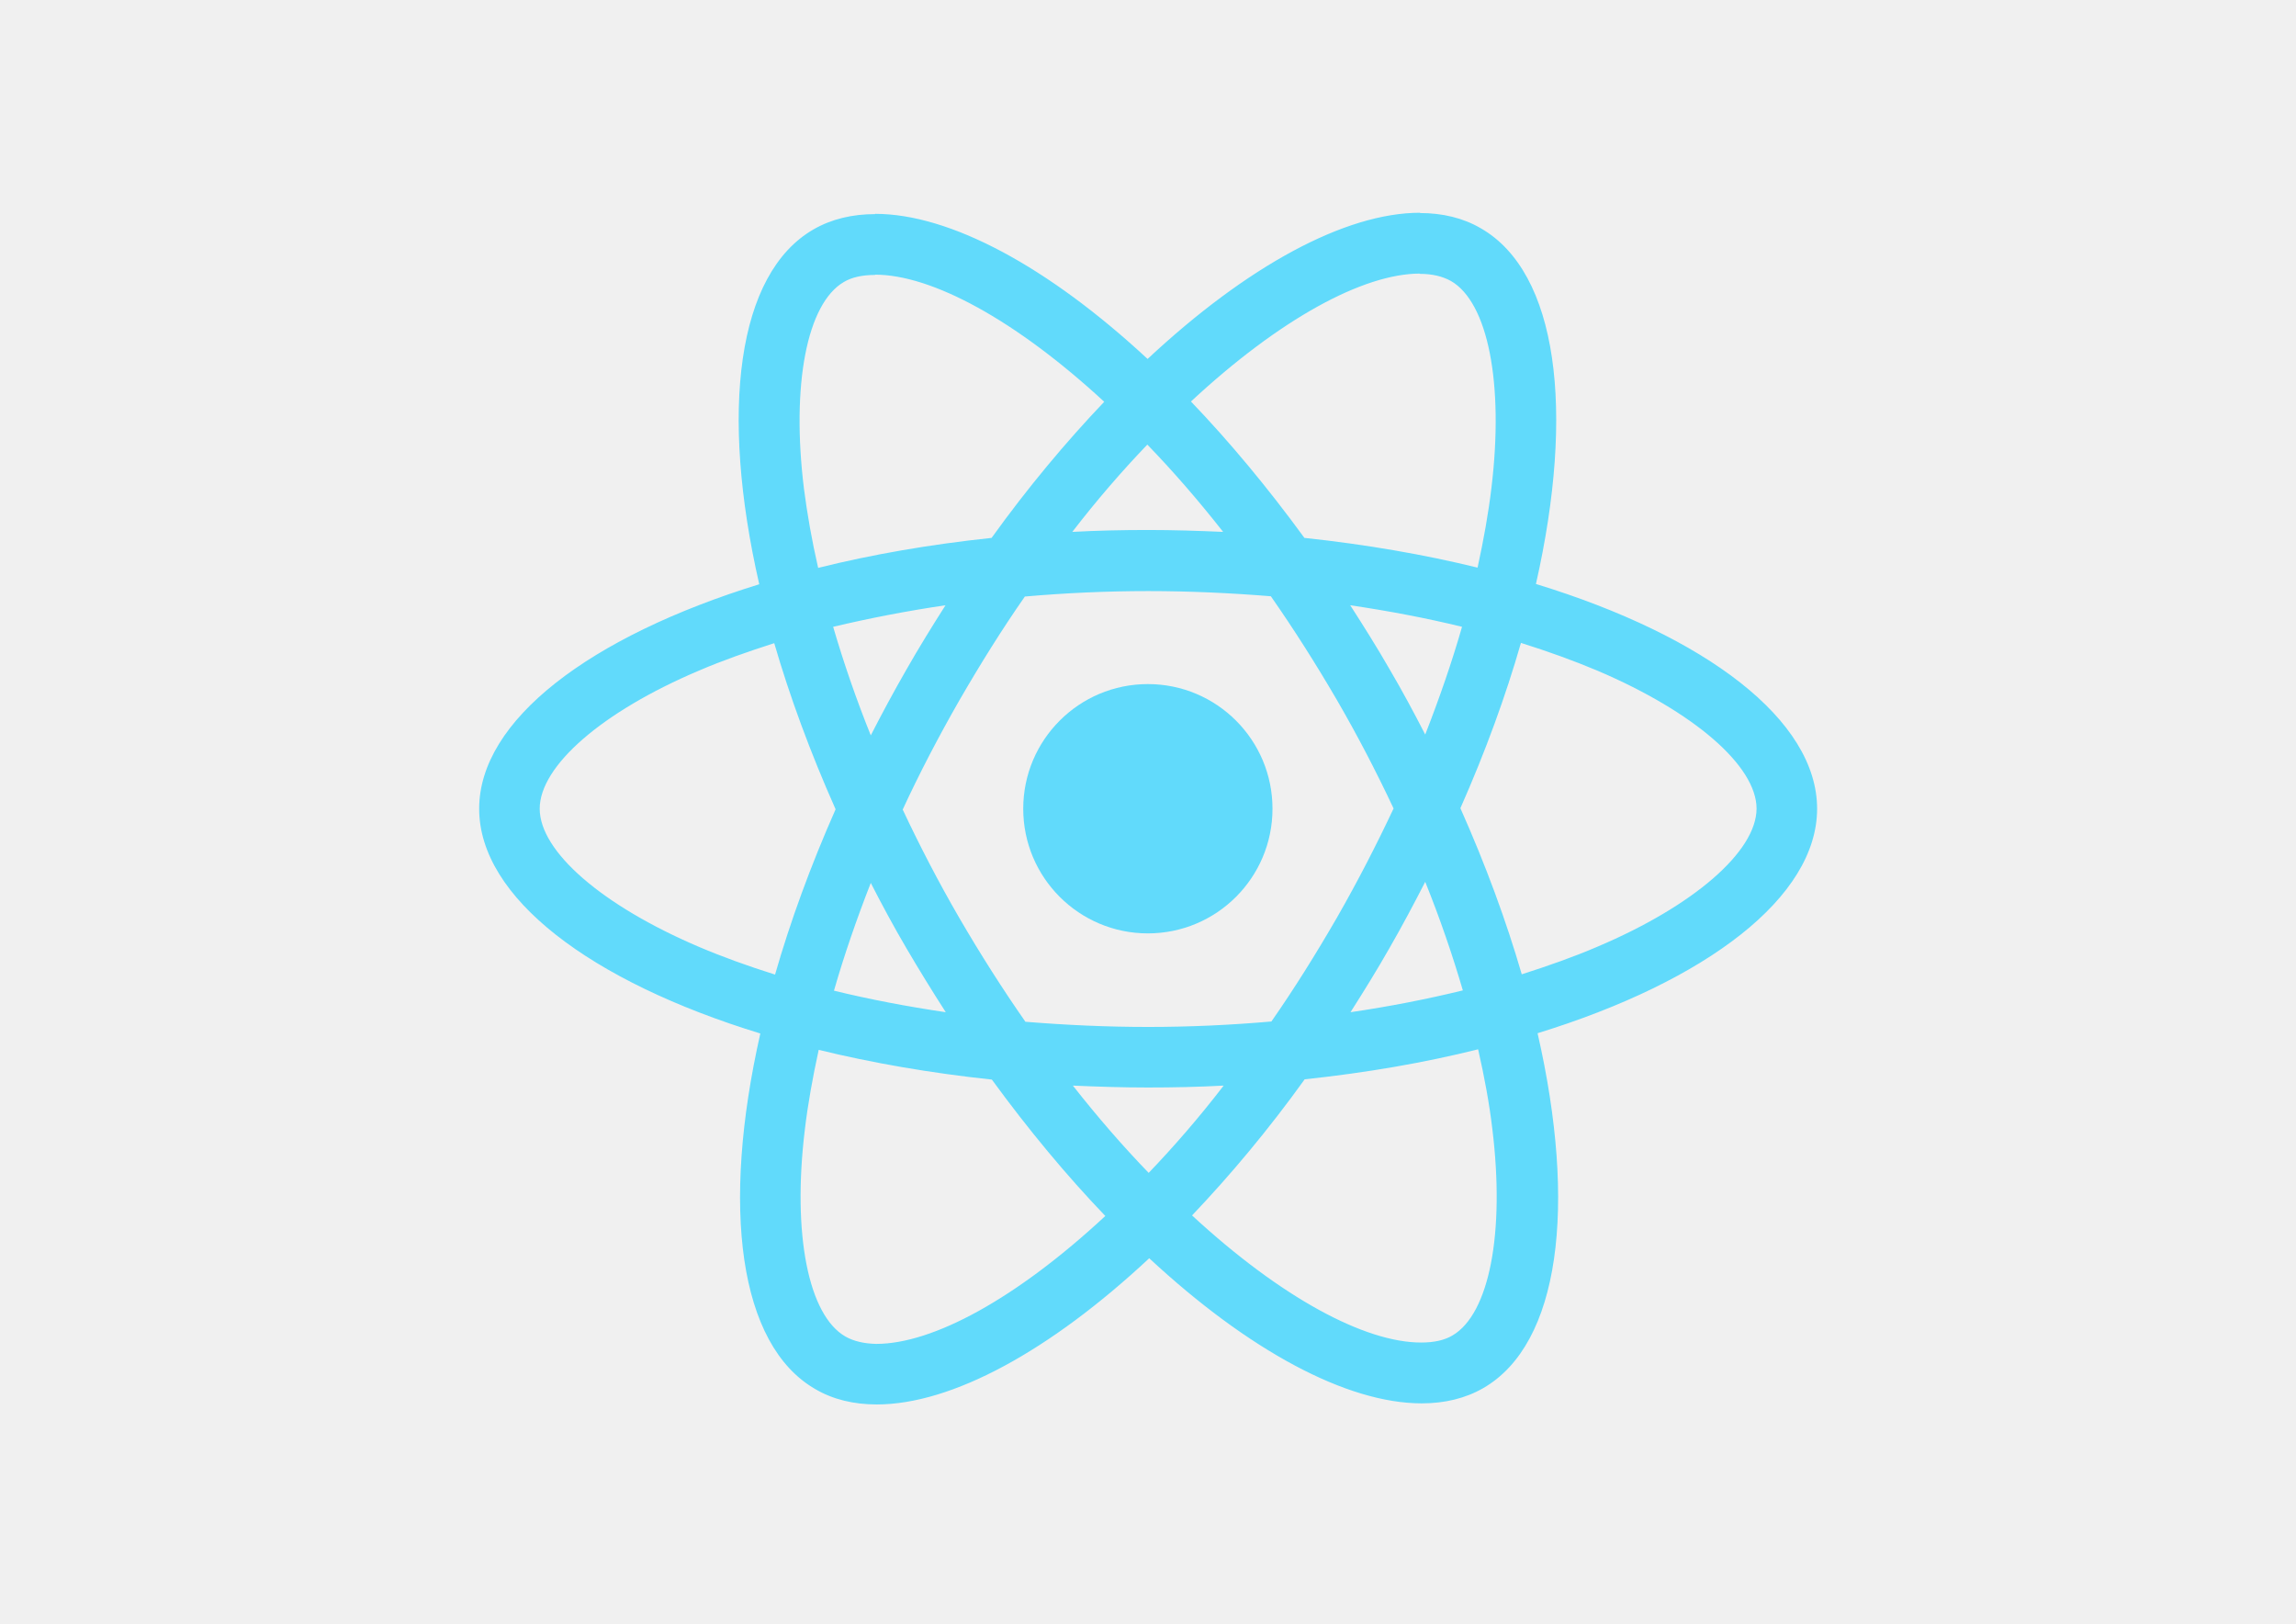
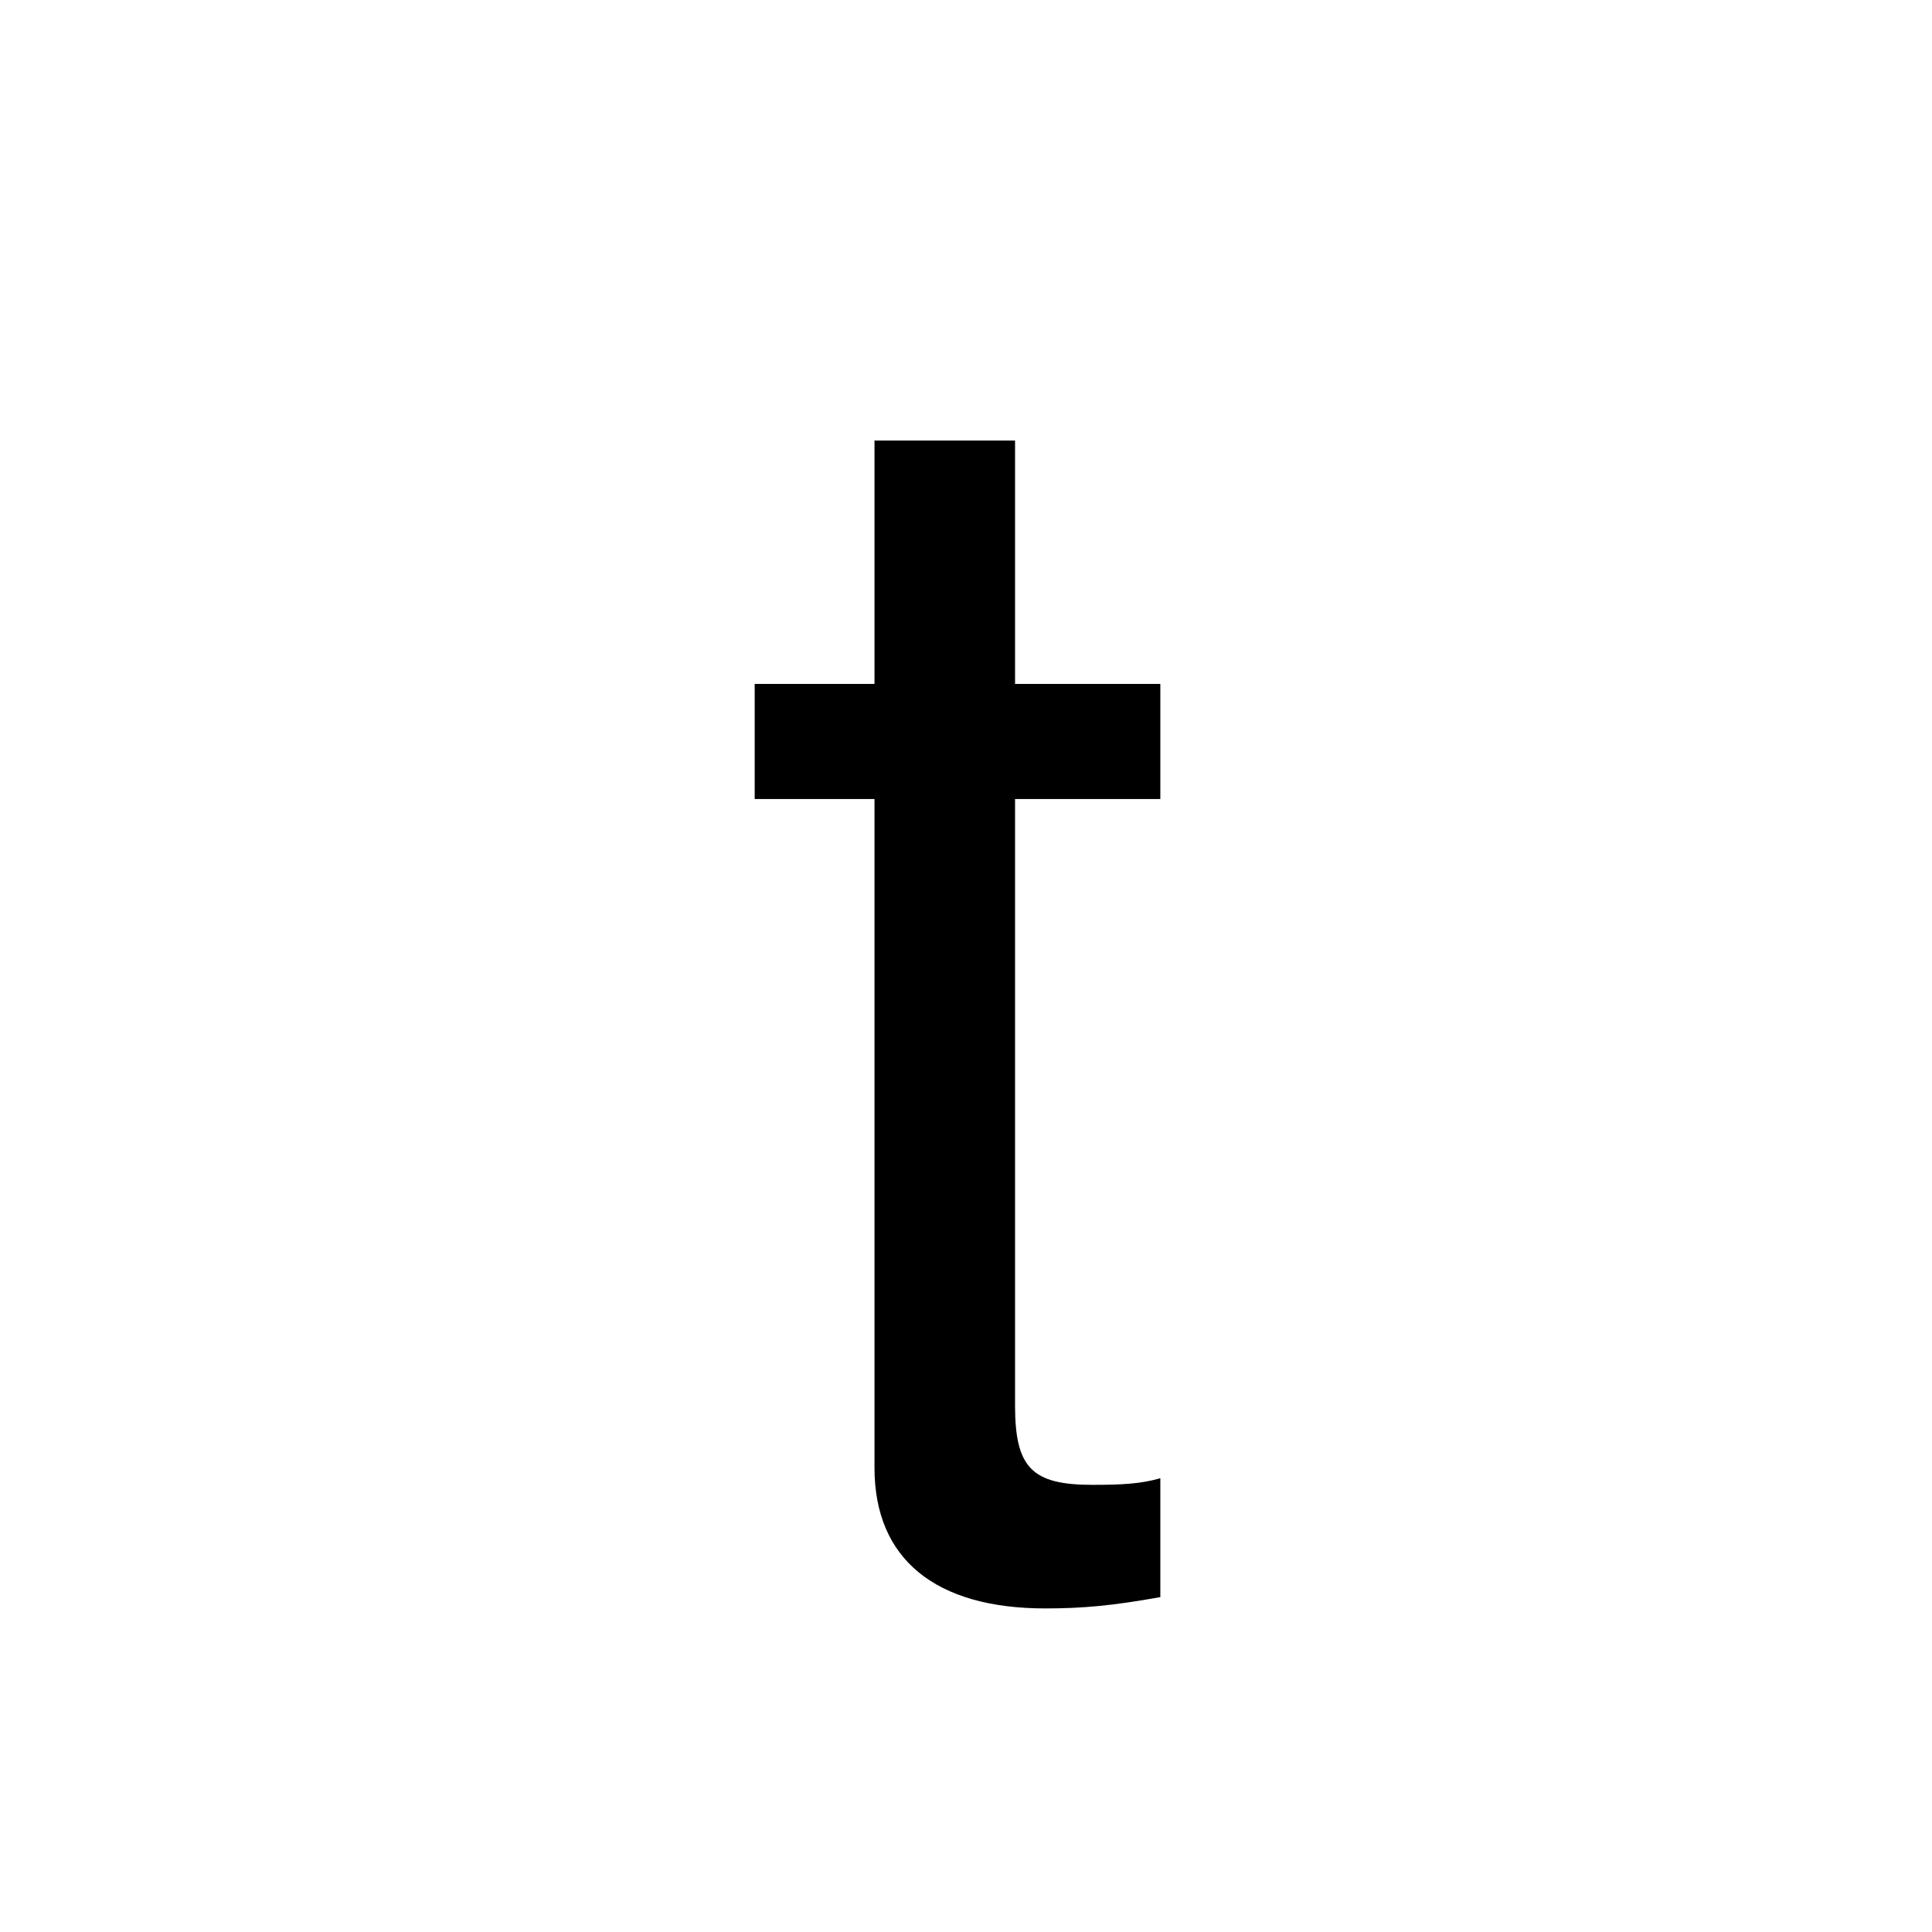
- <svg xmlns="http://www.w3.org/2000/svg" viewBox="0 0 841.9 595.3">
-   <g fill="#61DAFB">
-     <path d="M666.3 296.5c0-32.5-40.7-63.3-103.1-82.4 14.4-63.6 8-114.2-20.2-130.4-6.5-3.8-14.1-5.6-22.4-5.6v22.3c4.6 0 8.3.9 11.4 2.6 13.6 7.8 19.5 37.5 14.9 75.7-1.1 9.4-2.9 19.3-5.1 29.4-19.6-4.8-41-8.5-63.5-10.9-13.5-18.5-27.5-35.3-41.6-50 32.6-30.3 63.2-46.9 84-46.9V78c-27.5 0-63.5 19.6-99.9 53.6-36.4-33.8-72.4-53.2-99.9-53.2v22.3c20.7 0 51.4 16.5 84 46.6-14 14.7-28 31.4-41.3 49.9-22.6 2.4-44 6.1-63.6 11-2.3-10-4-19.7-5.2-29-4.7-38.2 1.1-67.9 14.6-75.8 3-1.8 6.9-2.6 11.5-2.6V78.5c-8.4 0-16 1.8-22.6 5.6-28.1 16.2-34.4 66.7-19.9 130.1-62.2 19.2-102.7 49.9-102.7 82.3 0 32.5 40.7 63.3 103.1 82.4-14.4 63.6-8 114.2 20.2 130.4 6.5 3.8 14.1 5.6 22.5 5.6 27.5 0 63.5-19.6 99.9-53.6 36.4 33.8 72.4 53.2 99.9 53.2 8.4 0 16-1.8 22.6-5.6 28.1-16.2 34.4-66.7 19.9-130.1 62-19.1 102.5-49.9 102.5-82.3zm-130.2-66.7c-3.7 12.9-8.3 26.2-13.5 39.5-4.1-8-8.4-16-13.1-24-4.6-8-9.5-15.8-14.4-23.4 14.2 2.1 27.9 4.7 41 7.9zm-45.8 106.5c-7.8 13.5-15.8 26.3-24.1 38.2-14.9 1.3-30 2-45.2 2-15.1 0-30.2-.7-45-1.9-8.3-11.9-16.4-24.6-24.2-38-7.6-13.1-14.5-26.4-20.8-39.8 6.2-13.4 13.2-26.8 20.7-39.9 7.8-13.5 15.8-26.3 24.1-38.2 14.9-1.3 30-2 45.2-2 15.1 0 30.2.7 45 1.9 8.3 11.9 16.4 24.6 24.2 38 7.6 13.1 14.5 26.4 20.8 39.8-6.3 13.4-13.2 26.8-20.7 39.9zm32.3-13c5.4 13.4 10 26.8 13.8 39.8-13.1 3.2-26.9 5.9-41.2 8 4.9-7.7 9.8-15.6 14.4-23.7 4.6-8 8.9-16.1 13-24.1zM421.2 430c-9.3-9.6-18.6-20.3-27.8-32 9 .4 18.2.7 27.5.7 9.4 0 18.7-.2 27.8-.7-9 11.7-18.3 22.4-27.5 32zm-74.4-58.9c-14.2-2.1-27.9-4.7-41-7.9 3.7-12.9 8.3-26.2 13.5-39.5 4.1 8 8.4 16 13.1 24 4.7 8 9.5 15.8 14.4 23.4zM420.7 163c9.3 9.6 18.6 20.3 27.8 32-9-.4-18.2-.7-27.5-.7-9.4 0-18.7.2-27.8.7 9-11.7 18.3-22.4 27.5-32zm-74 58.9c-4.9 7.7-9.8 15.6-14.4 23.7-4.6 8-8.9 16-13 24-5.4-13.4-10-26.8-13.8-39.8 13.1-3.1 26.9-5.8 41.2-7.9zm-90.5 125.2c-35.4-15.1-58.3-34.9-58.3-50.6 0-15.7 22.9-35.6 58.3-50.6 8.6-3.7 18-7 27.7-10.1 5.7 19.6 13.2 40 22.5 60.9-9.2 20.8-16.6 41.1-22.2 60.6-9.9-3.1-19.3-6.5-28-10.2zM310 490c-13.6-7.8-19.5-37.5-14.9-75.7 1.1-9.4 2.9-19.3 5.1-29.4 19.6 4.8 41 8.5 63.5 10.9 13.5 18.5 27.5 35.3 41.6 50-32.6 30.3-63.2 46.9-84 46.9-4.5-.1-8.3-1-11.3-2.7zm237.2-76.2c4.7 38.2-1.1 67.9-14.6 75.8-3 1.8-6.9 2.6-11.5 2.6-20.7 0-51.4-16.5-84-46.6 14-14.7 28-31.4 41.3-49.9 22.6-2.4 44-6.1 63.6-11 2.3 10.1 4.1 19.8 5.2 29.1zm38.5-66.7c-8.6 3.7-18 7-27.7 10.1-5.7-19.6-13.2-40-22.5-60.9 9.2-20.8 16.6-41.1 22.2-60.6 9.9 3.1 19.3 6.5 28.1 10.2 35.4 15.1 58.3 34.9 58.3 50.6-.1 15.7-23 35.6-58.4 50.6zM320.8 78.4z" />
-     <circle cx="420.9" cy="296.5" r="45.7" />
-     <path d="M520.5 78.1z" />
-   </g>
+ <svg xmlns="http://www.w3.org/2000/svg" viewBox="0 0 32 32" width="32" height="32">
+   <rect width="32" height="32" fill="white" />
+   <text x="16" y="26" font-family="Helvetica, Arial, sans-serif" font-size="28" font-weight="400" text-anchor="middle" fill="black">t</text>
</svg>
